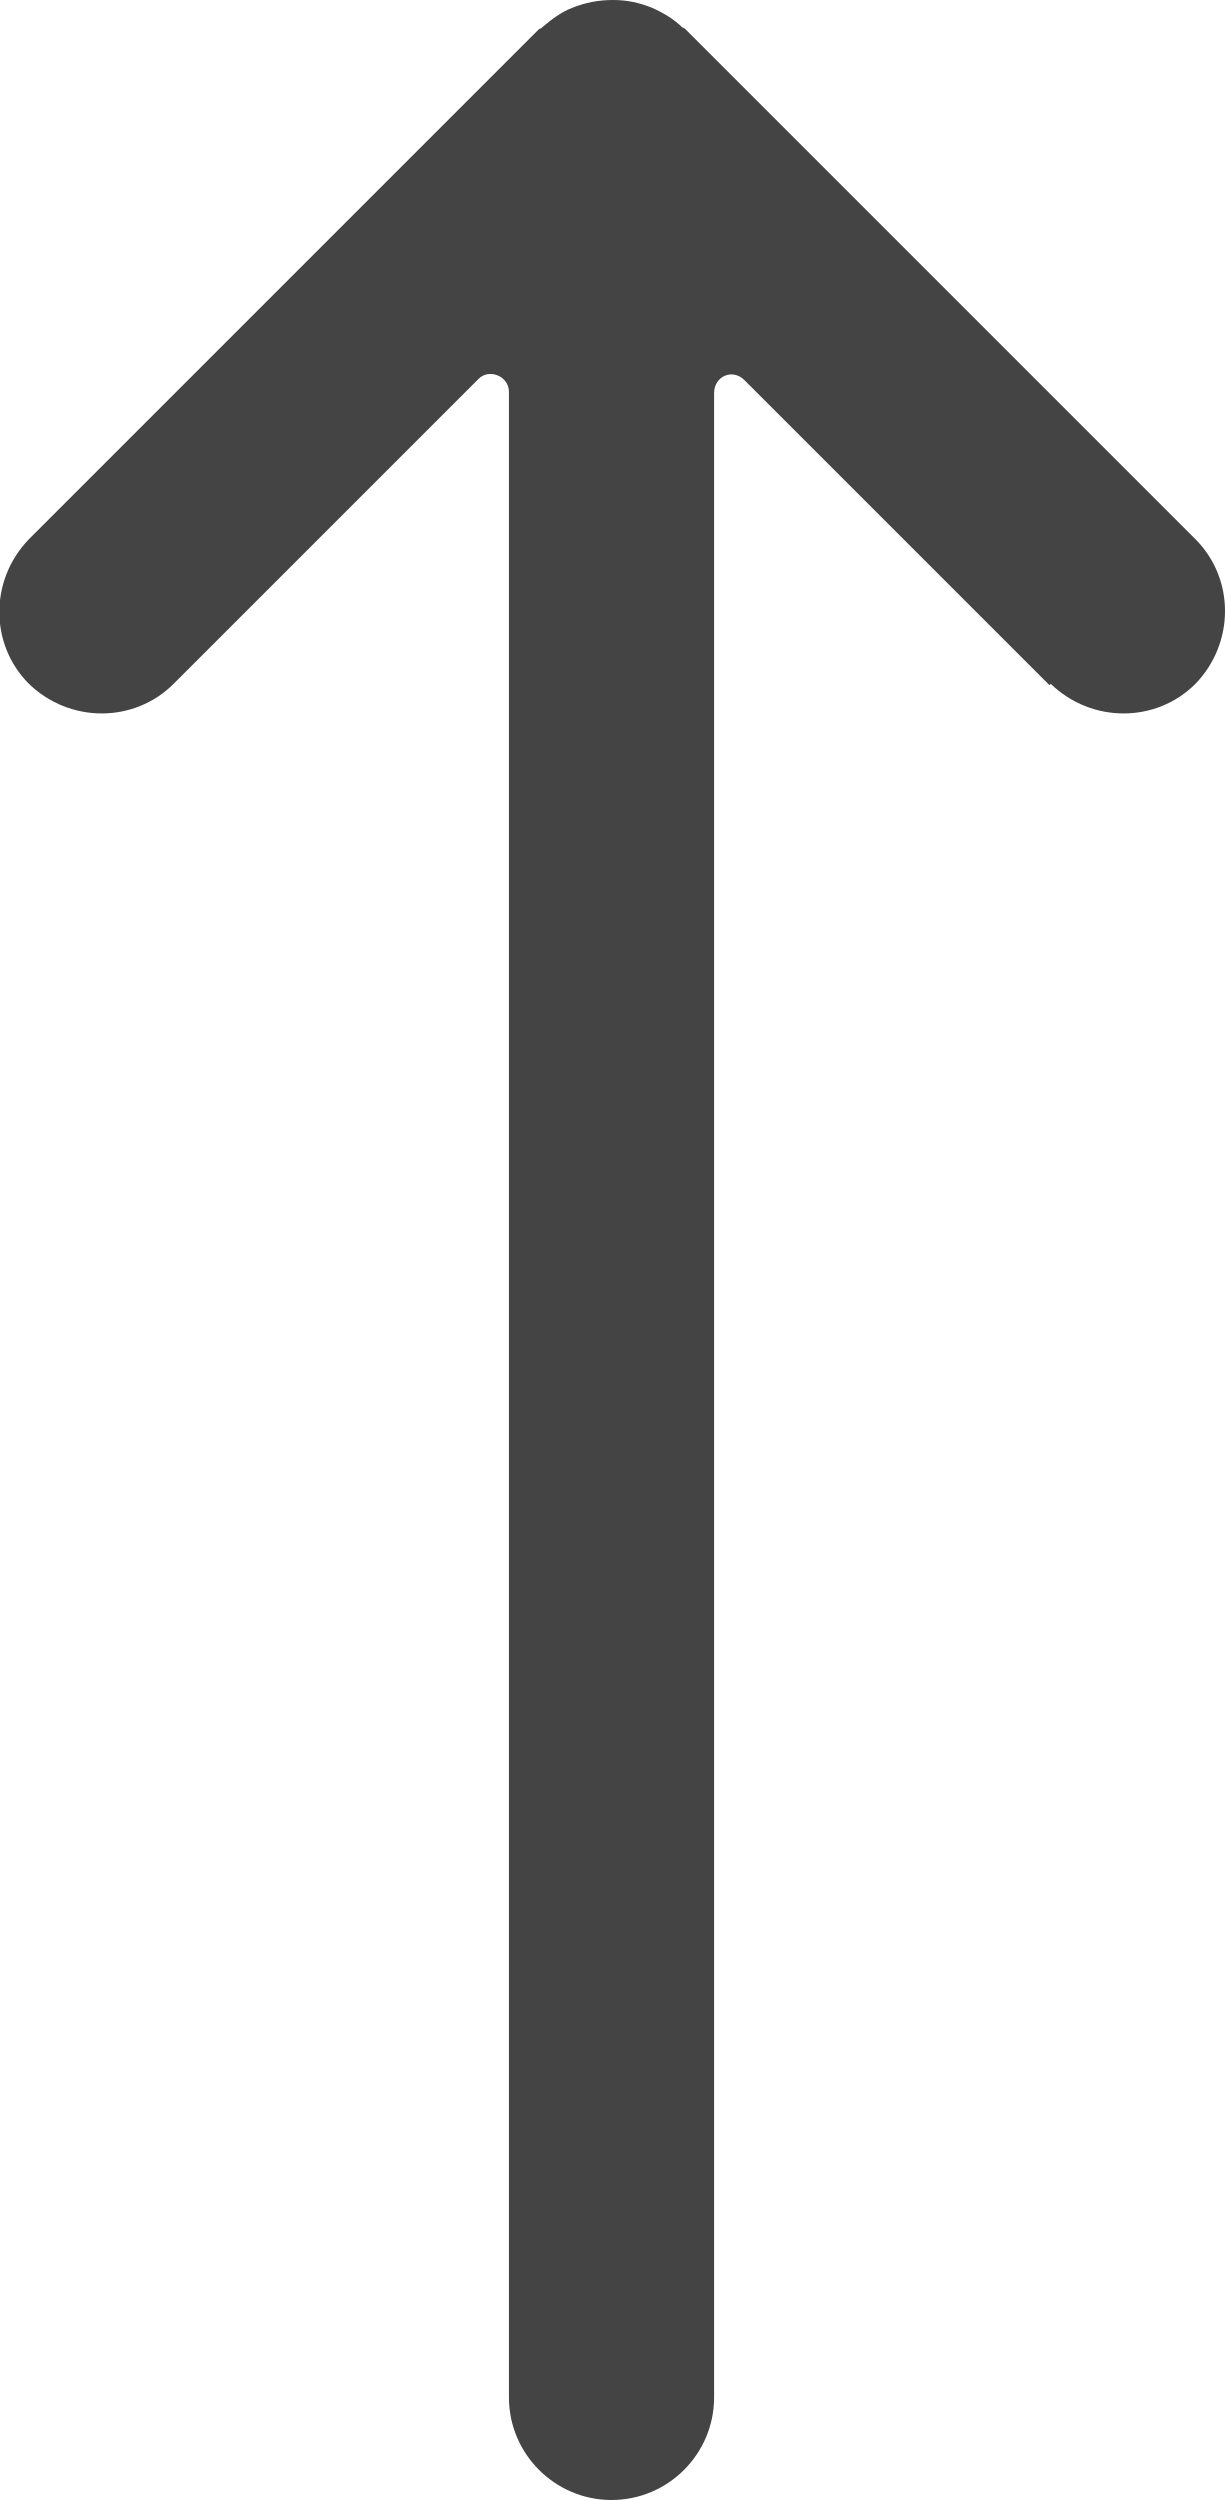
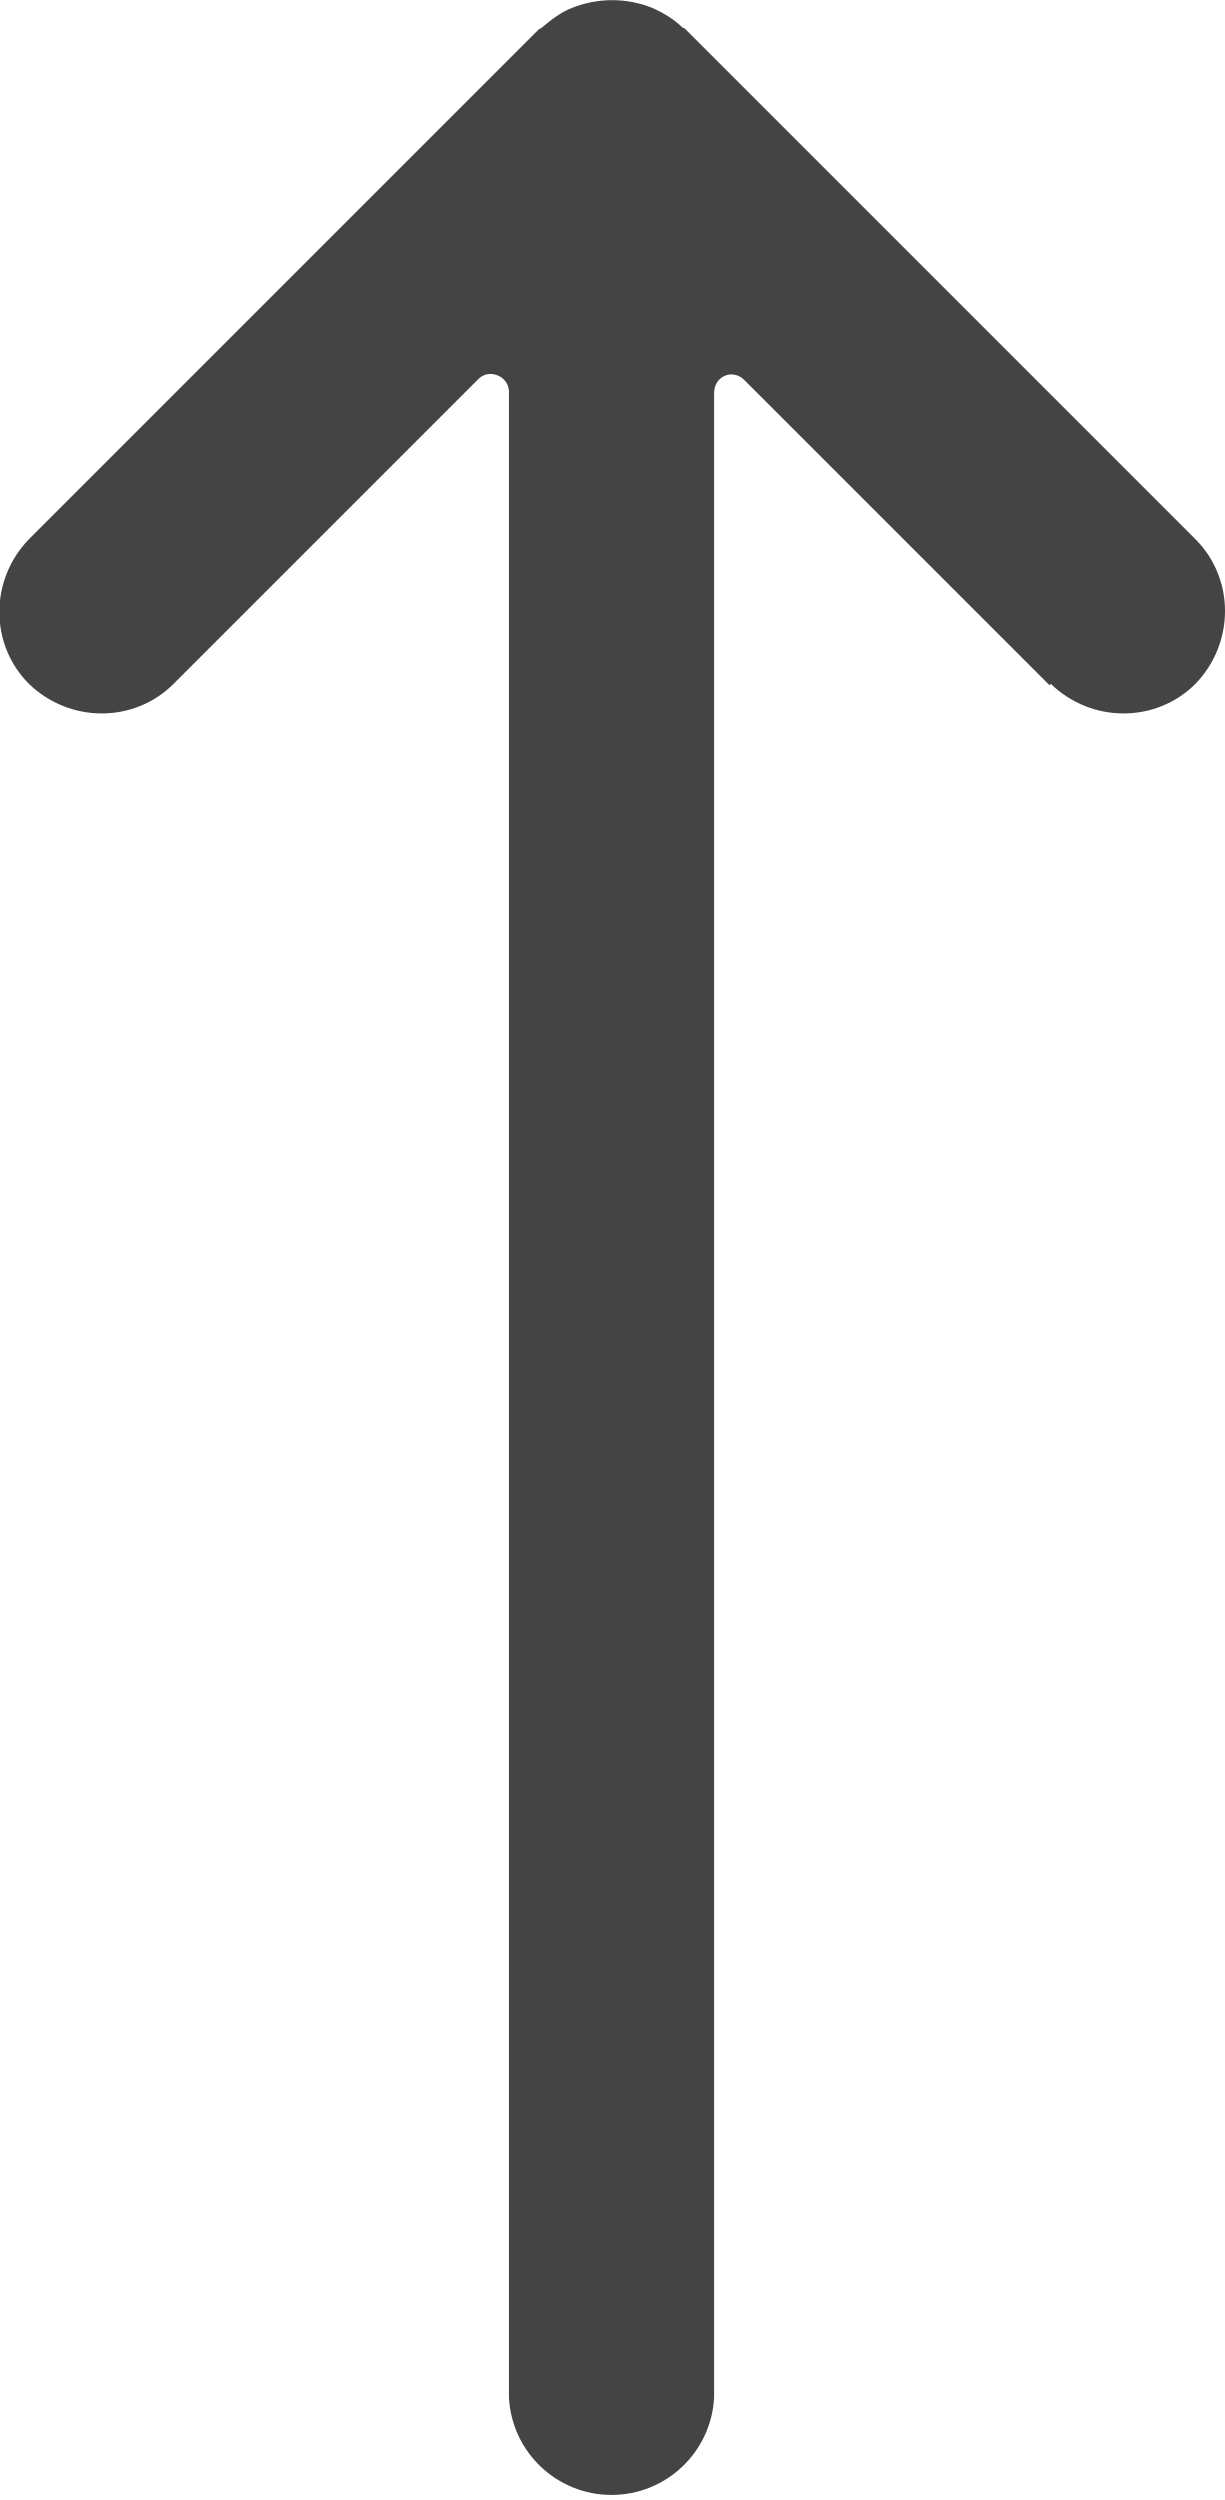
- <svg xmlns="http://www.w3.org/2000/svg" id="b" viewBox="0 0 9.31 19.01">
-   <g id="c">
-     <path id="d" d="m7.98,5.21l-2.32-2.32c-.09-.09-.23-.03-.23.1v15.24c0,.43-.35.78-.78.78s-.78-.35-.78-.78V2.98c0-.12-.15-.18-.23-.1l-2.32,2.32c-.3.3-.79.3-1.1,0-.3-.3-.3-.79,0-1.1L4.1.22s.01,0,.02-.01c.07-.06.15-.12.23-.15C4.45.02,4.55,0,4.66,0s.2.02.3.06c.09.04.17.09.23.15,0,0,.01,0,.02.01l3.88,3.88c.3.3.3.79,0,1.1-.3.3-.79.3-1.1,0h0Z" fill="#444" stroke-width="0" />
-   </g>
+ <svg xmlns="http://www.w3.org/2000/svg" viewBox="0 0 9.31 19.01">
+   <path fill="#444" d="M7.98 5.21 5.66 2.89c-.09-.09-.23-.03-.23.1v15.24a.781.781 0 0 1-1.56 0V2.98c0-.12-.15-.18-.23-.1L1.32 5.2c-.3.3-.79.3-1.1 0-.3-.3-.3-.79 0-1.1L4.1.22s.01 0 .02-.01c.07-.06.15-.12.23-.15a.82.82 0 0 1 .61 0c.09.04.17.09.23.15 0 0 .01 0 .02.01L9.09 4.1c.3.3.3.79 0 1.1-.3.3-.79.3-1.1 0Z" />
</svg>
